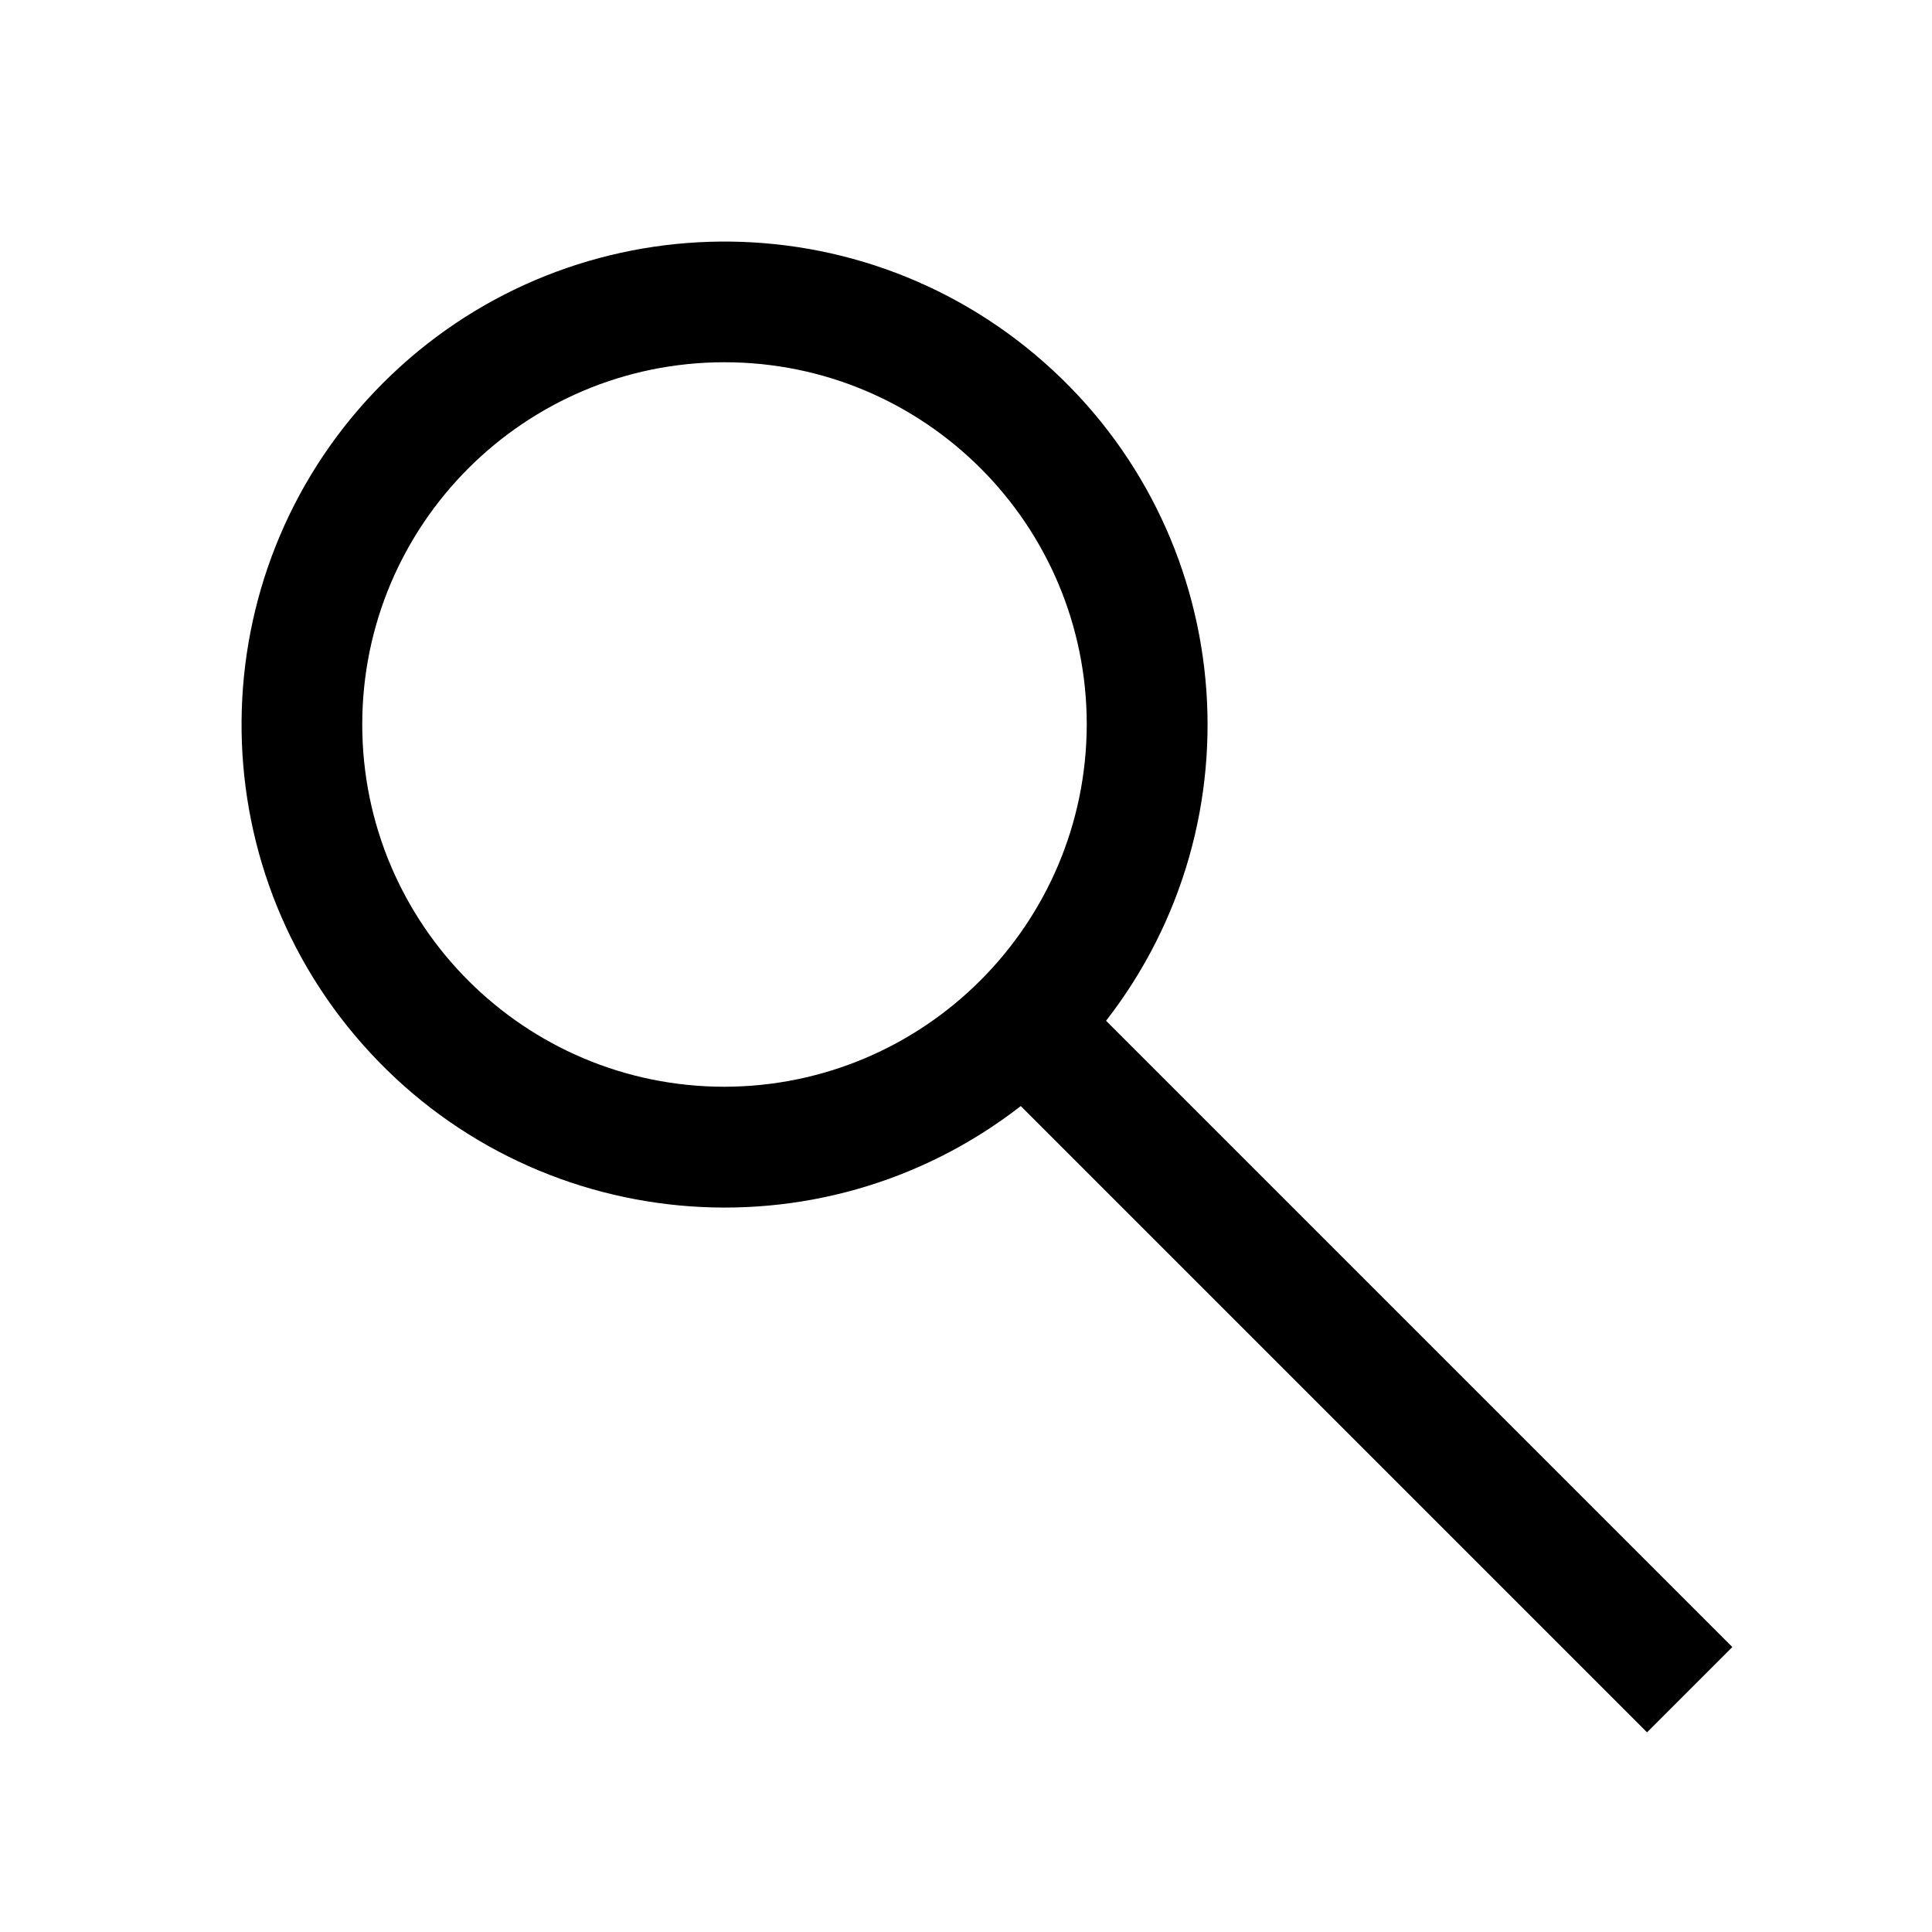
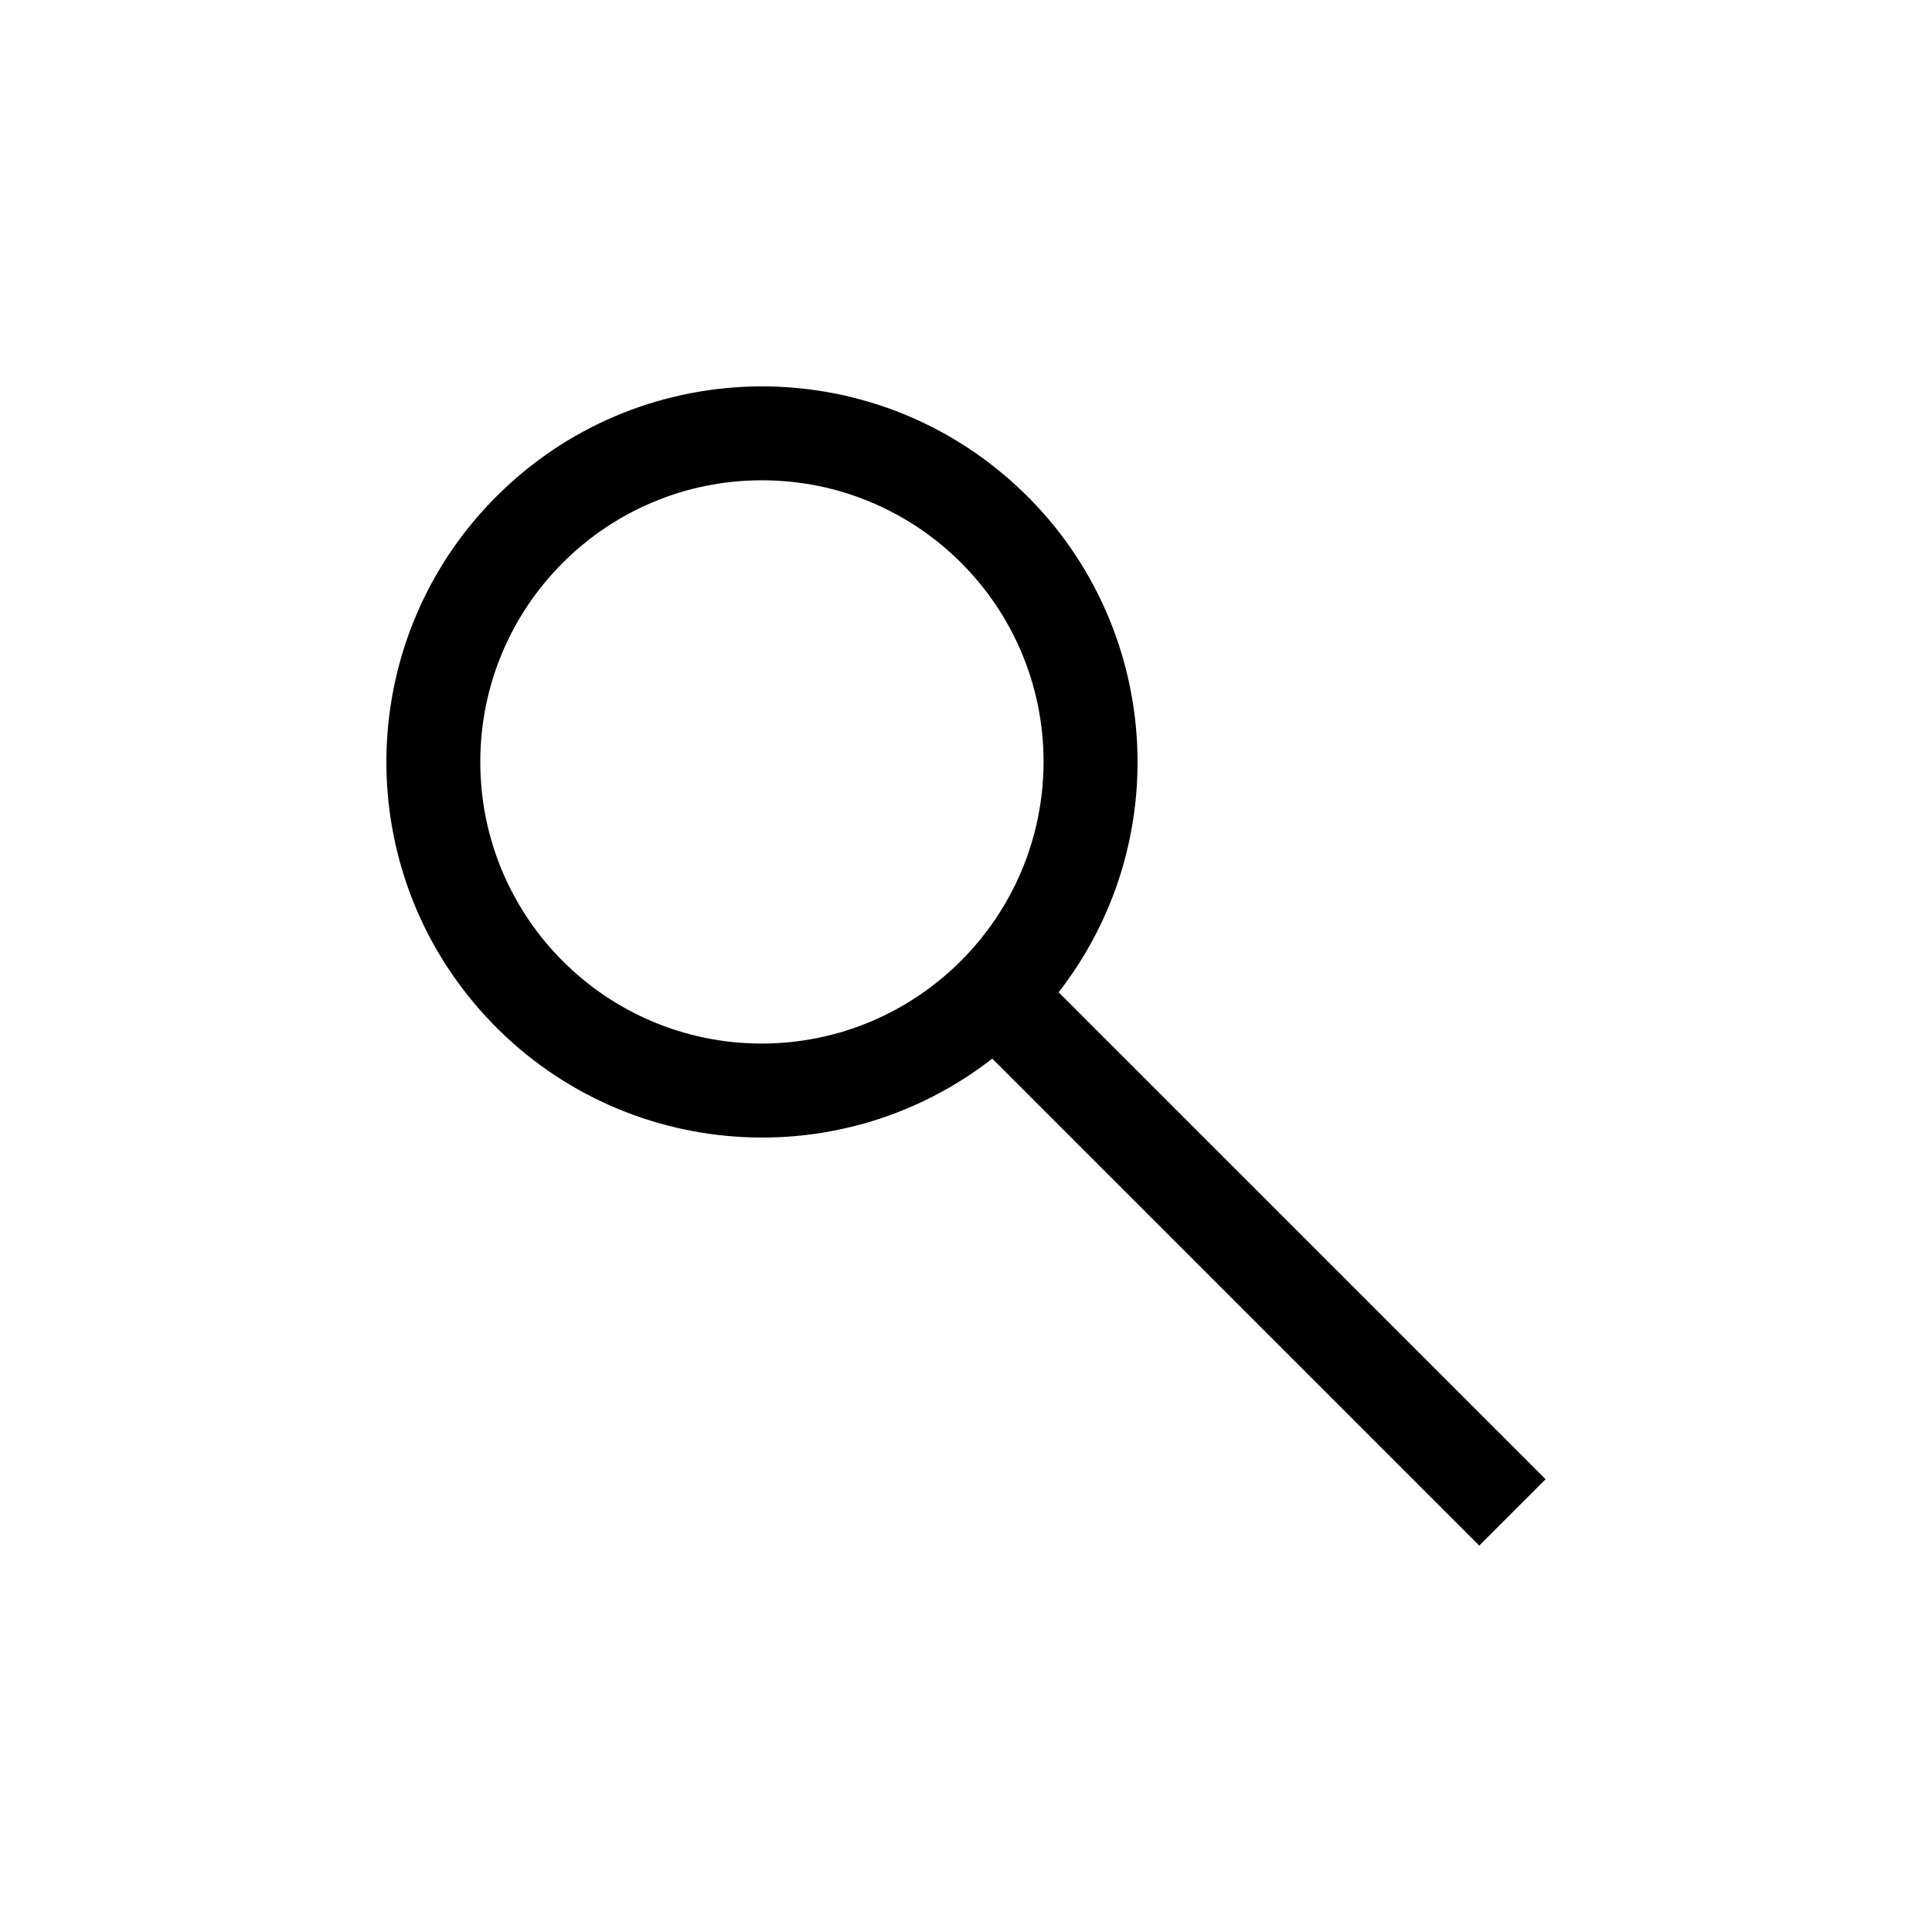
- <svg xmlns="http://www.w3.org/2000/svg" viewBox="0 0 20 20">
-   <path d="M17.933 17.05l-6.483-6.483a5 5 0 10-.883.883l6.483 6.483.883-.883zM7.5 11.25a3.75 3.75 0 113.75-3.75 3.758 3.758 0 01-3.75 3.75z" fill="#000" fill-rule="evenodd" />
+ <svg xmlns="http://www.w3.org/2000/svg" width="20px" height="20px" viewBox="0 0 20 20" version="1.1">
+   <g id="Tools/search" stroke="none" stroke-width="1" fill="none" fill-rule="evenodd">
+     <path d="M16,15.313 L10.959,10.272 C12.218,8.651 11.999,6.33 10.459,4.972 C8.92,3.614 6.59,3.687 5.139,5.139 C3.687,6.59 3.614,8.92 4.972,10.459 C6.33,11.999 8.651,12.218 10.272,10.959 L15.313,16 L16,15.313 Z M7.887,10.803 C6.277,10.803 4.972,9.498 4.972,7.887 C4.972,6.277 6.277,4.972 7.887,4.972 C9.498,4.972 10.803,6.277 10.803,7.887 C10.8,9.496 9.496,10.8 7.887,10.803 L7.887,10.803 Z" id="Shape" fill="#000000" />
+   </g>
</svg>
